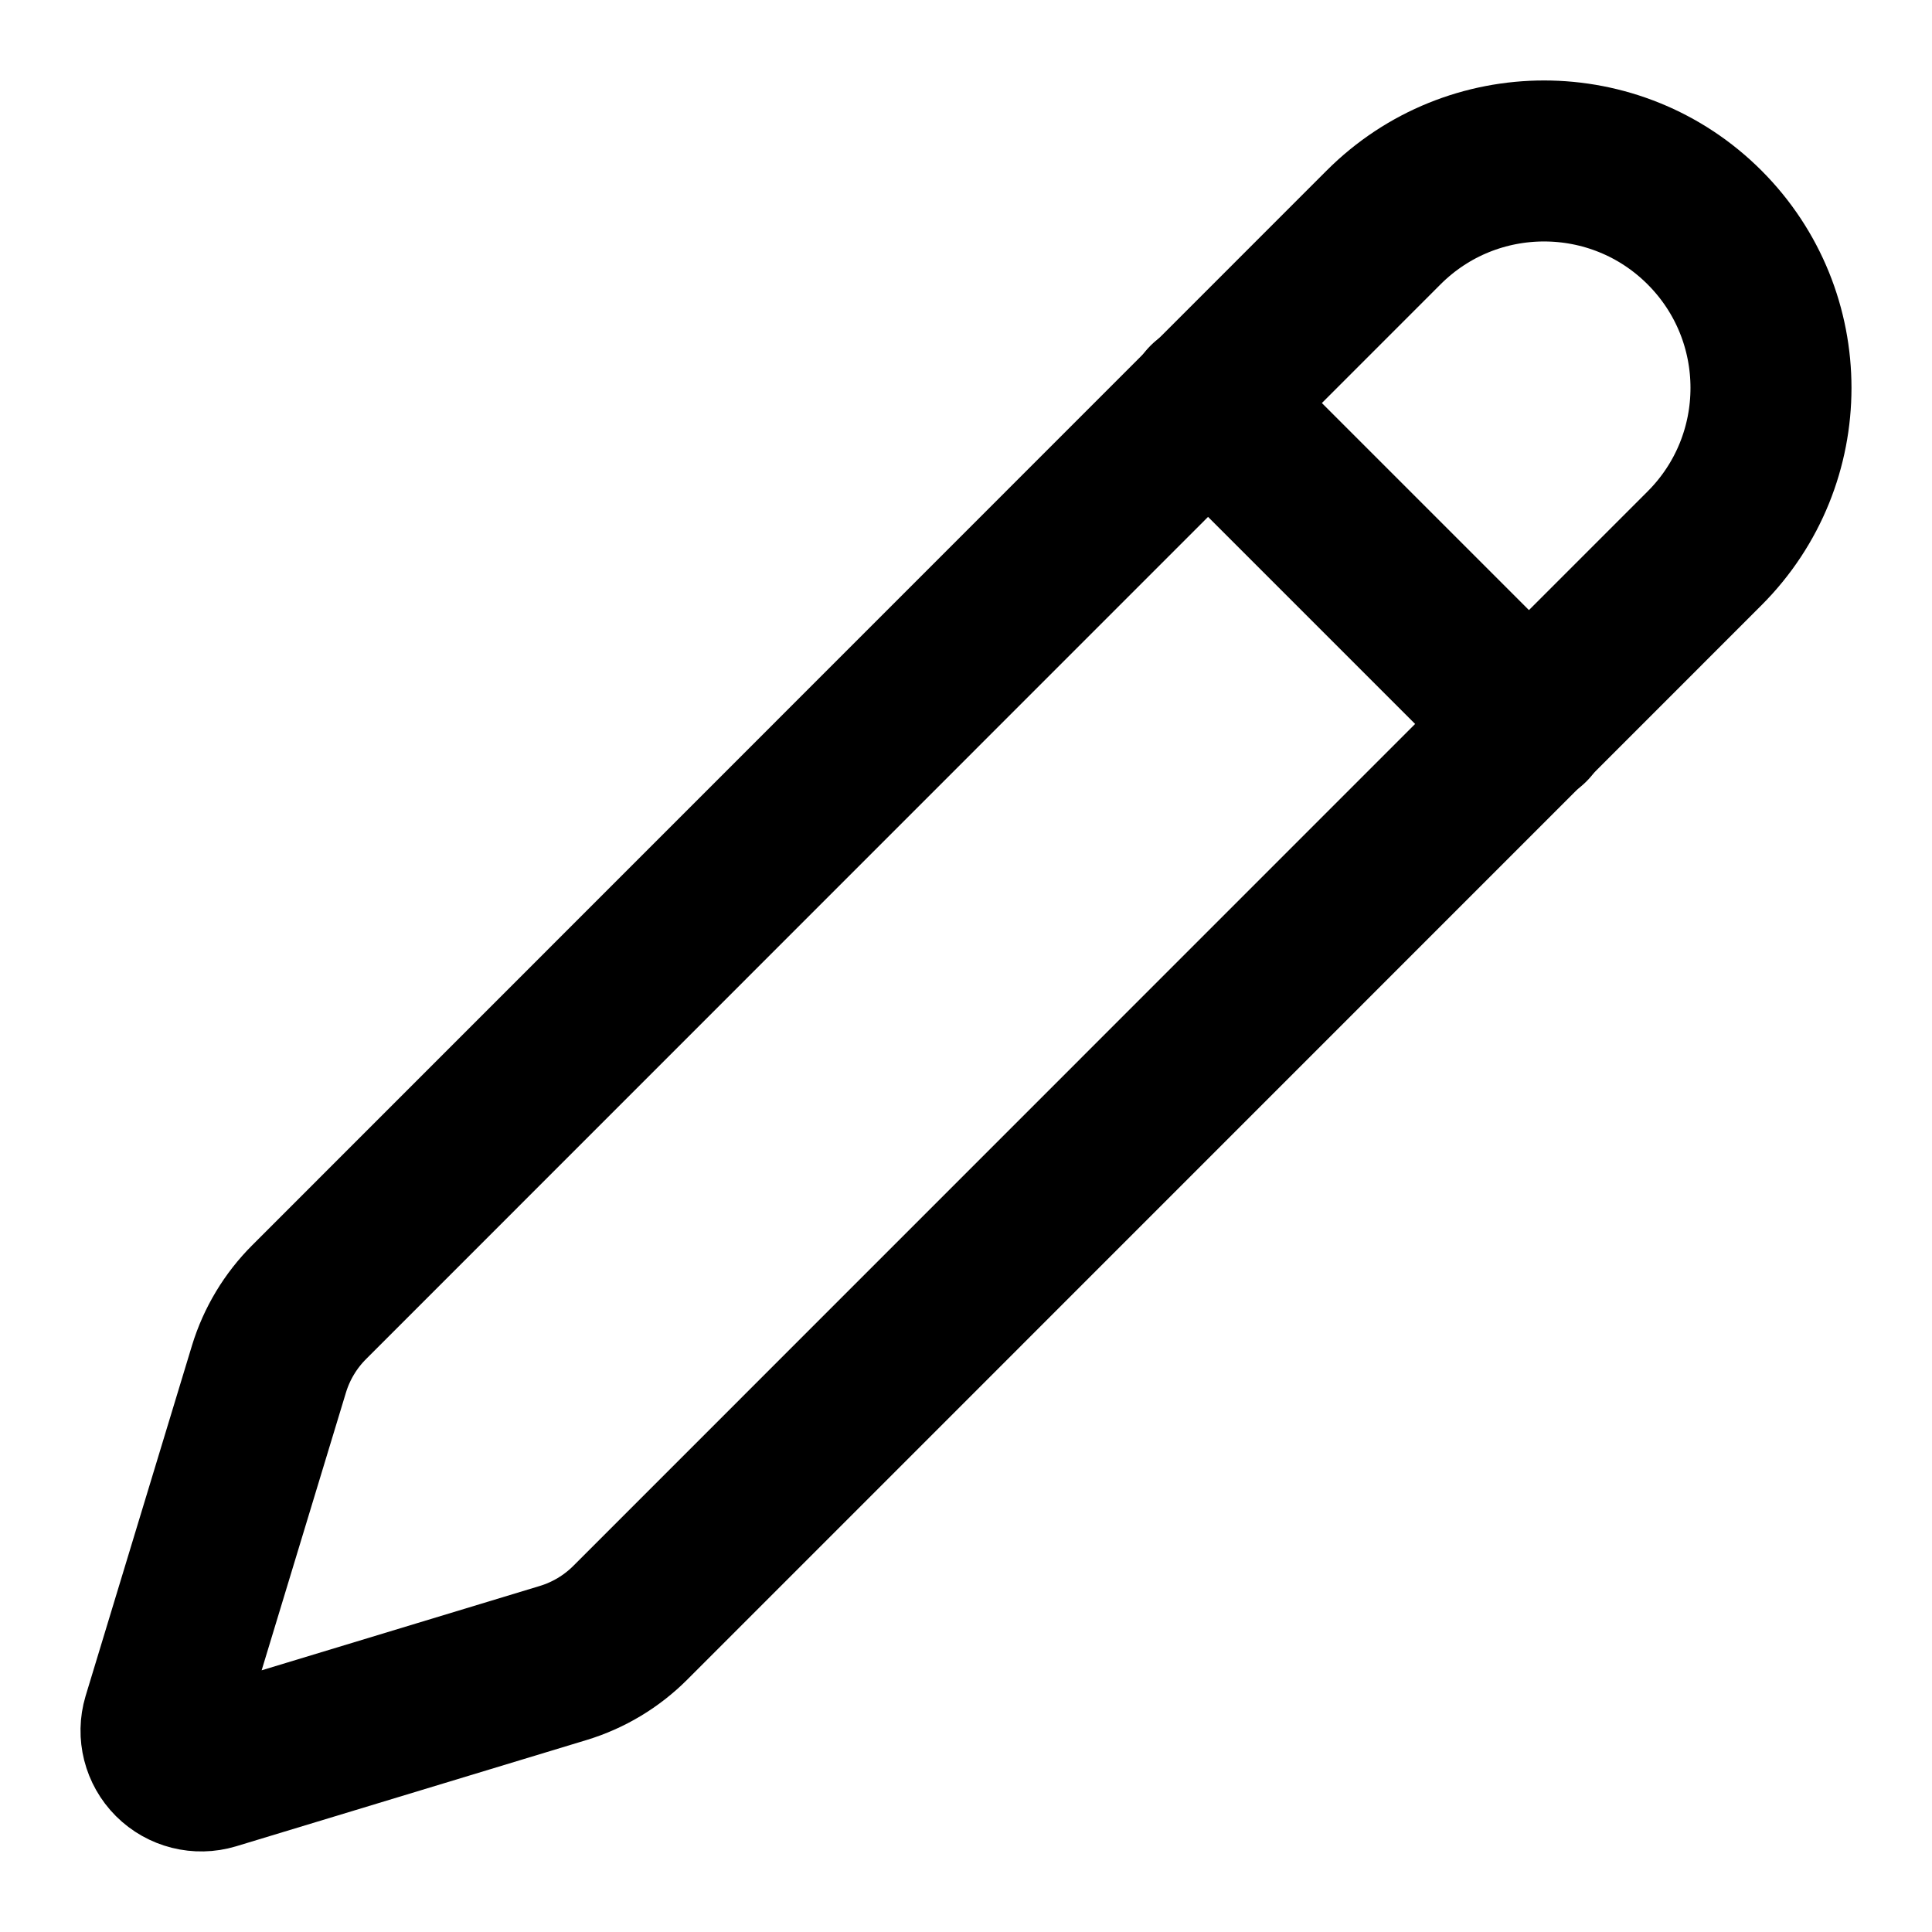
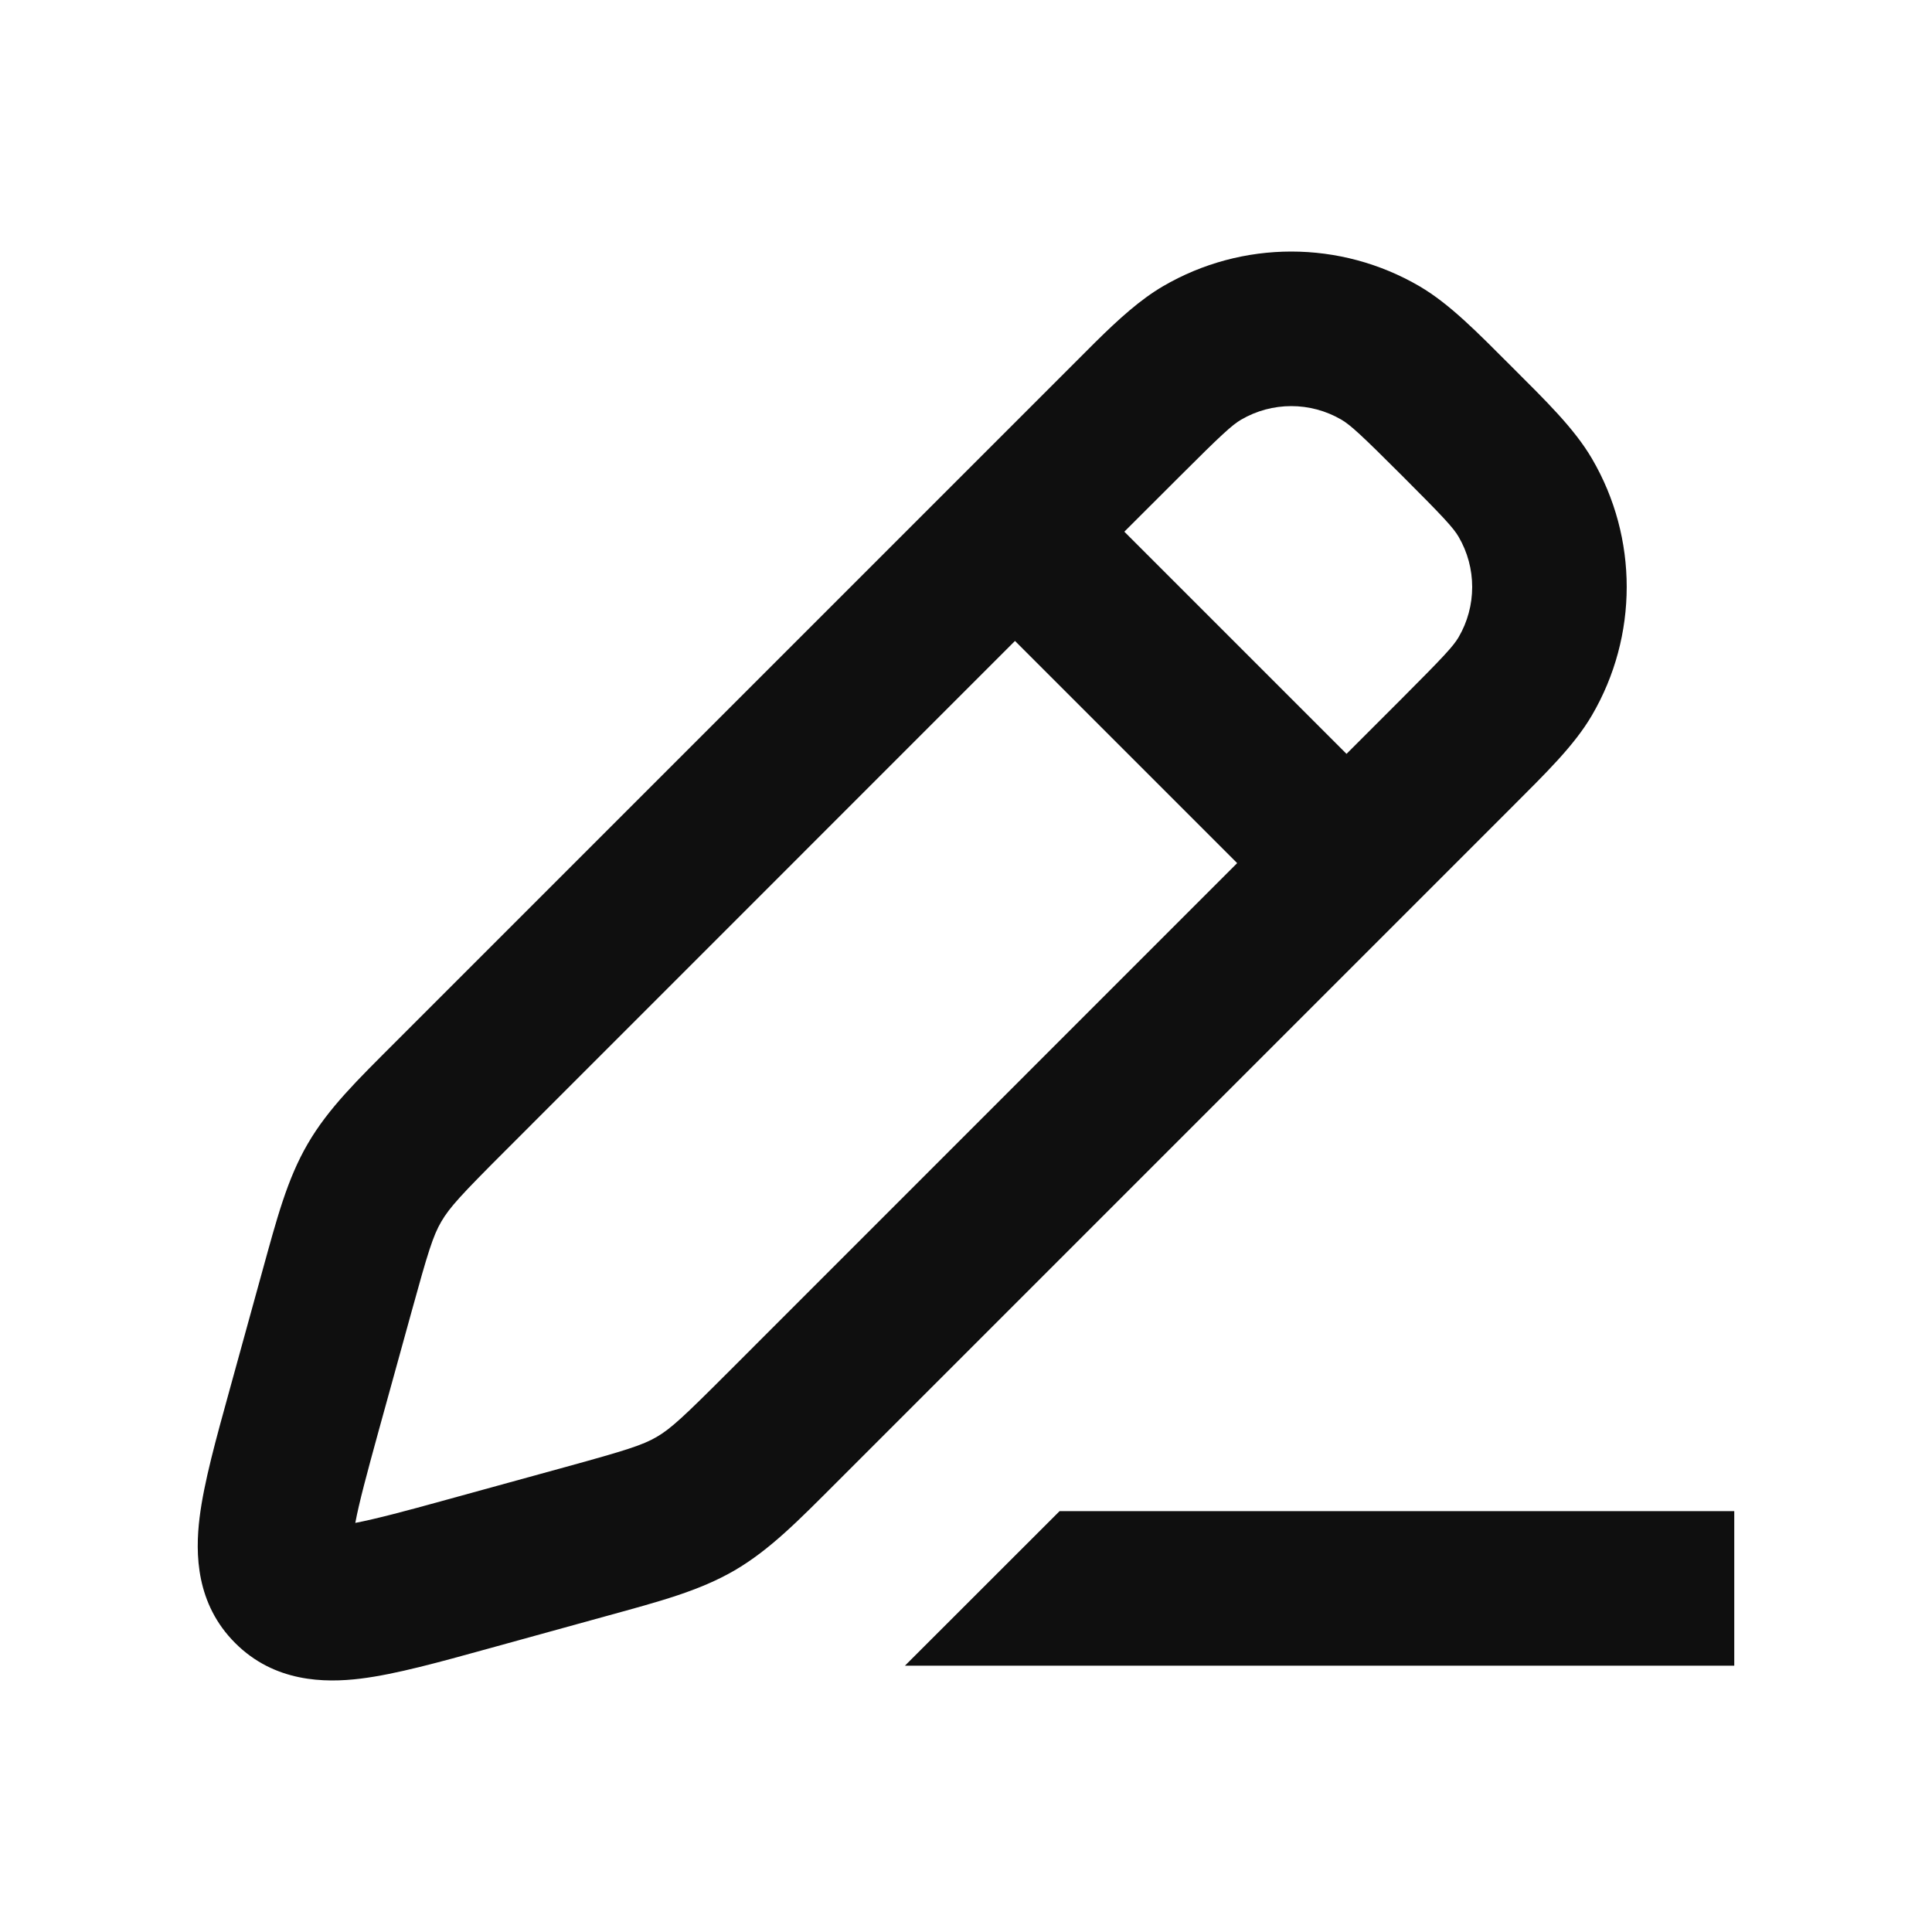
- <svg xmlns="http://www.w3.org/2000/svg" class="lucide lucide-pencil" width="24" height="24" viewBox="0 0 24 24" fill="none" stroke="currentColor" stroke-width="2" stroke-linecap="round" stroke-linejoin="round">
-   <path d="M21.174 6.812a1 1 0 0 0-3.986-3.987L3.842 16.174a2 2 0 0 0-.5.83l-1.321 4.352a.5.5 0 0 0 .623.622l4.353-1.32a2 2 0 0 0 .83-.497z" />
-   <path d="m15 5 4 4" />
+ <svg xmlns="http://www.w3.org/2000/svg" viewBox="0 0 20 20" width="20" height="20">
+   <path d="M12.038,2.964C12.859,2.484 13.875,2.484 14.696,2.964C15.009,3.148 15.292,3.439 15.648,3.795C16.004,4.151 16.296,4.434 16.48,4.748C16.96,5.568 16.959,6.584 16.48,7.404C16.296,7.719 16.004,8.001 15.648,8.358L8.66,15.346C8.265,15.741 7.97,16.043 7.604,16.257C7.237,16.47 6.829,16.577 6.289,16.726L5.046,17.069C4.556,17.204 4.099,17.332 3.733,17.377C3.36,17.423 2.841,17.415 2.435,17.009C2.028,16.603 2.02,16.084 2.066,15.711C2.111,15.344 2.239,14.888 2.374,14.398L2.717,13.154C2.866,12.615 2.972,12.207 3.186,11.84C3.399,11.473 3.702,11.179 4.098,10.783L11.34,3.541C11.584,3.3 11.803,3.102 12.038,2.964ZM17.953,17.243H9.368L10.969,15.643H17.953V17.243ZM5.229,11.914C4.776,12.367 4.654,12.499 4.569,12.645C4.483,12.791 4.43,12.963 4.26,13.58L3.917,14.822C3.797,15.259 3.718,15.552 3.678,15.765C3.89,15.724 4.183,15.647 4.62,15.526L5.863,15.184C6.48,15.014 6.652,14.96 6.798,14.875C6.944,14.79 7.076,14.667 7.529,14.214L12.807,8.935L10.507,6.635L5.229,11.914ZM13.887,4.345C13.566,4.157 13.168,4.157 12.847,4.345C12.755,4.399 12.644,4.5 12.217,4.927L11.639,5.504L13.939,7.804L14.517,7.226C14.943,6.799 15.045,6.689 15.099,6.597C15.287,6.276 15.287,5.877 15.099,5.556C15.045,5.464 14.944,5.354 14.517,4.927C14.09,4.5 13.979,4.399 13.887,4.345Z" fill="#0f0f0f" />
</svg>
